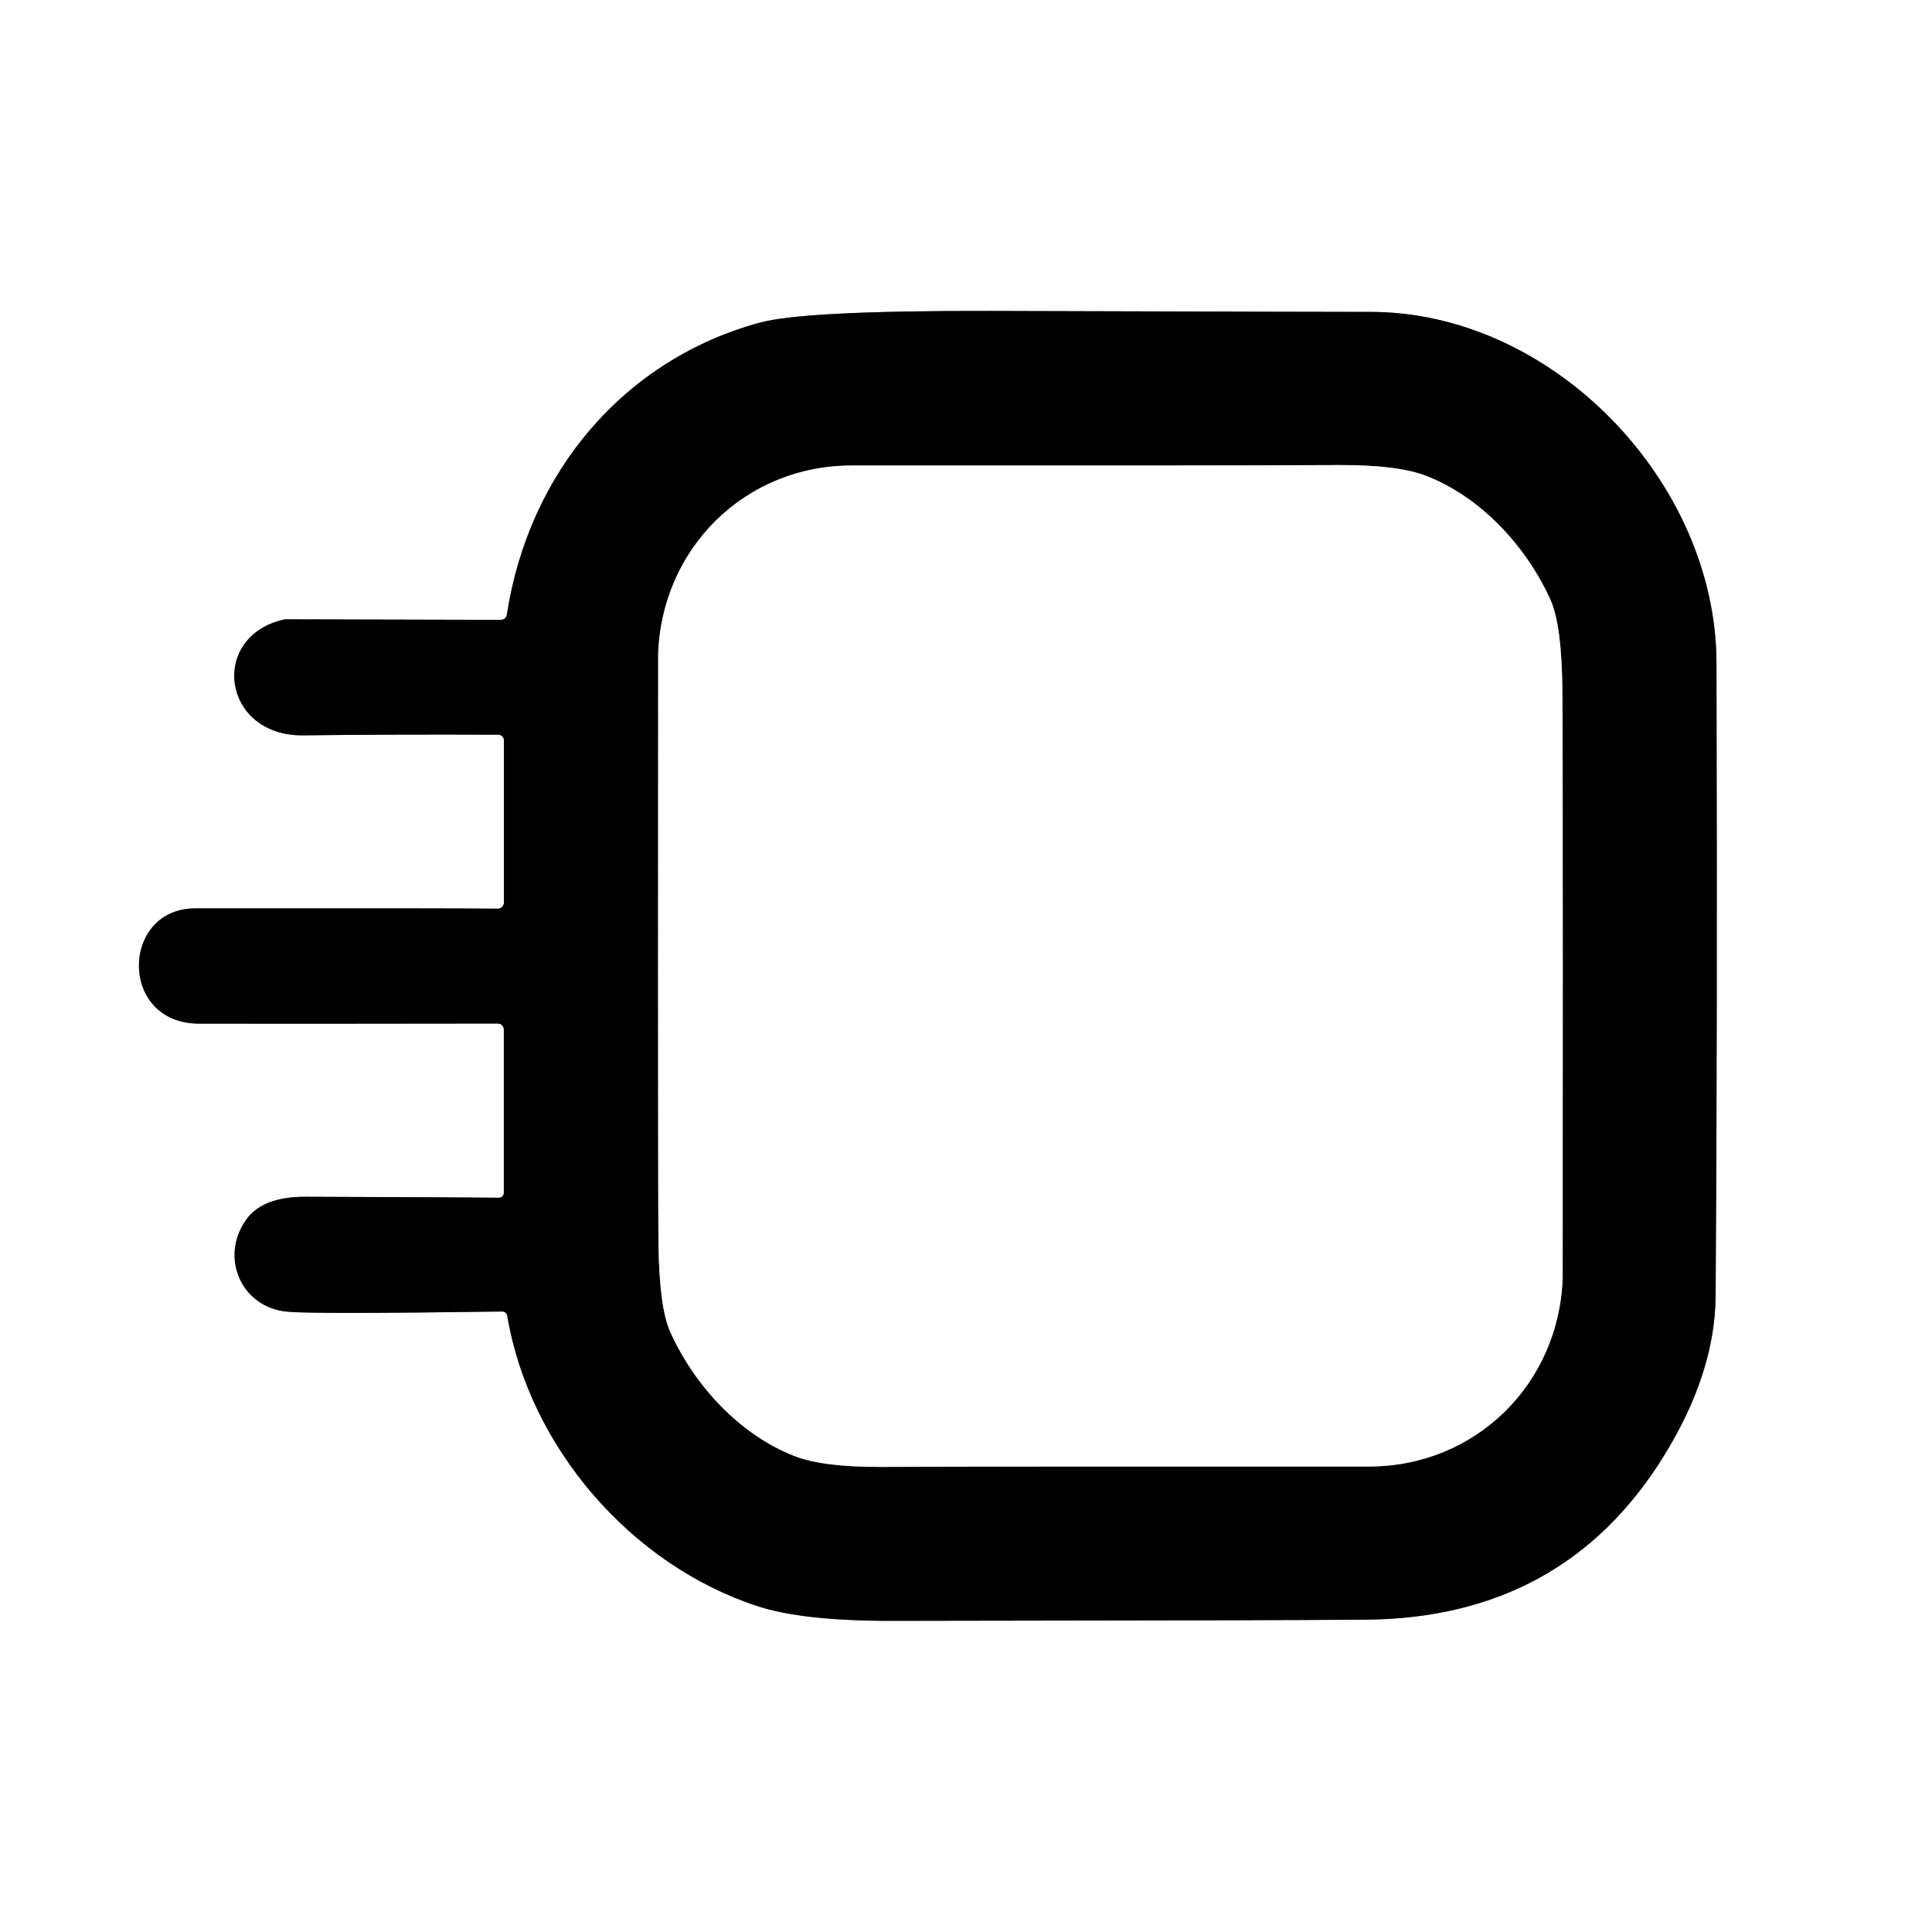
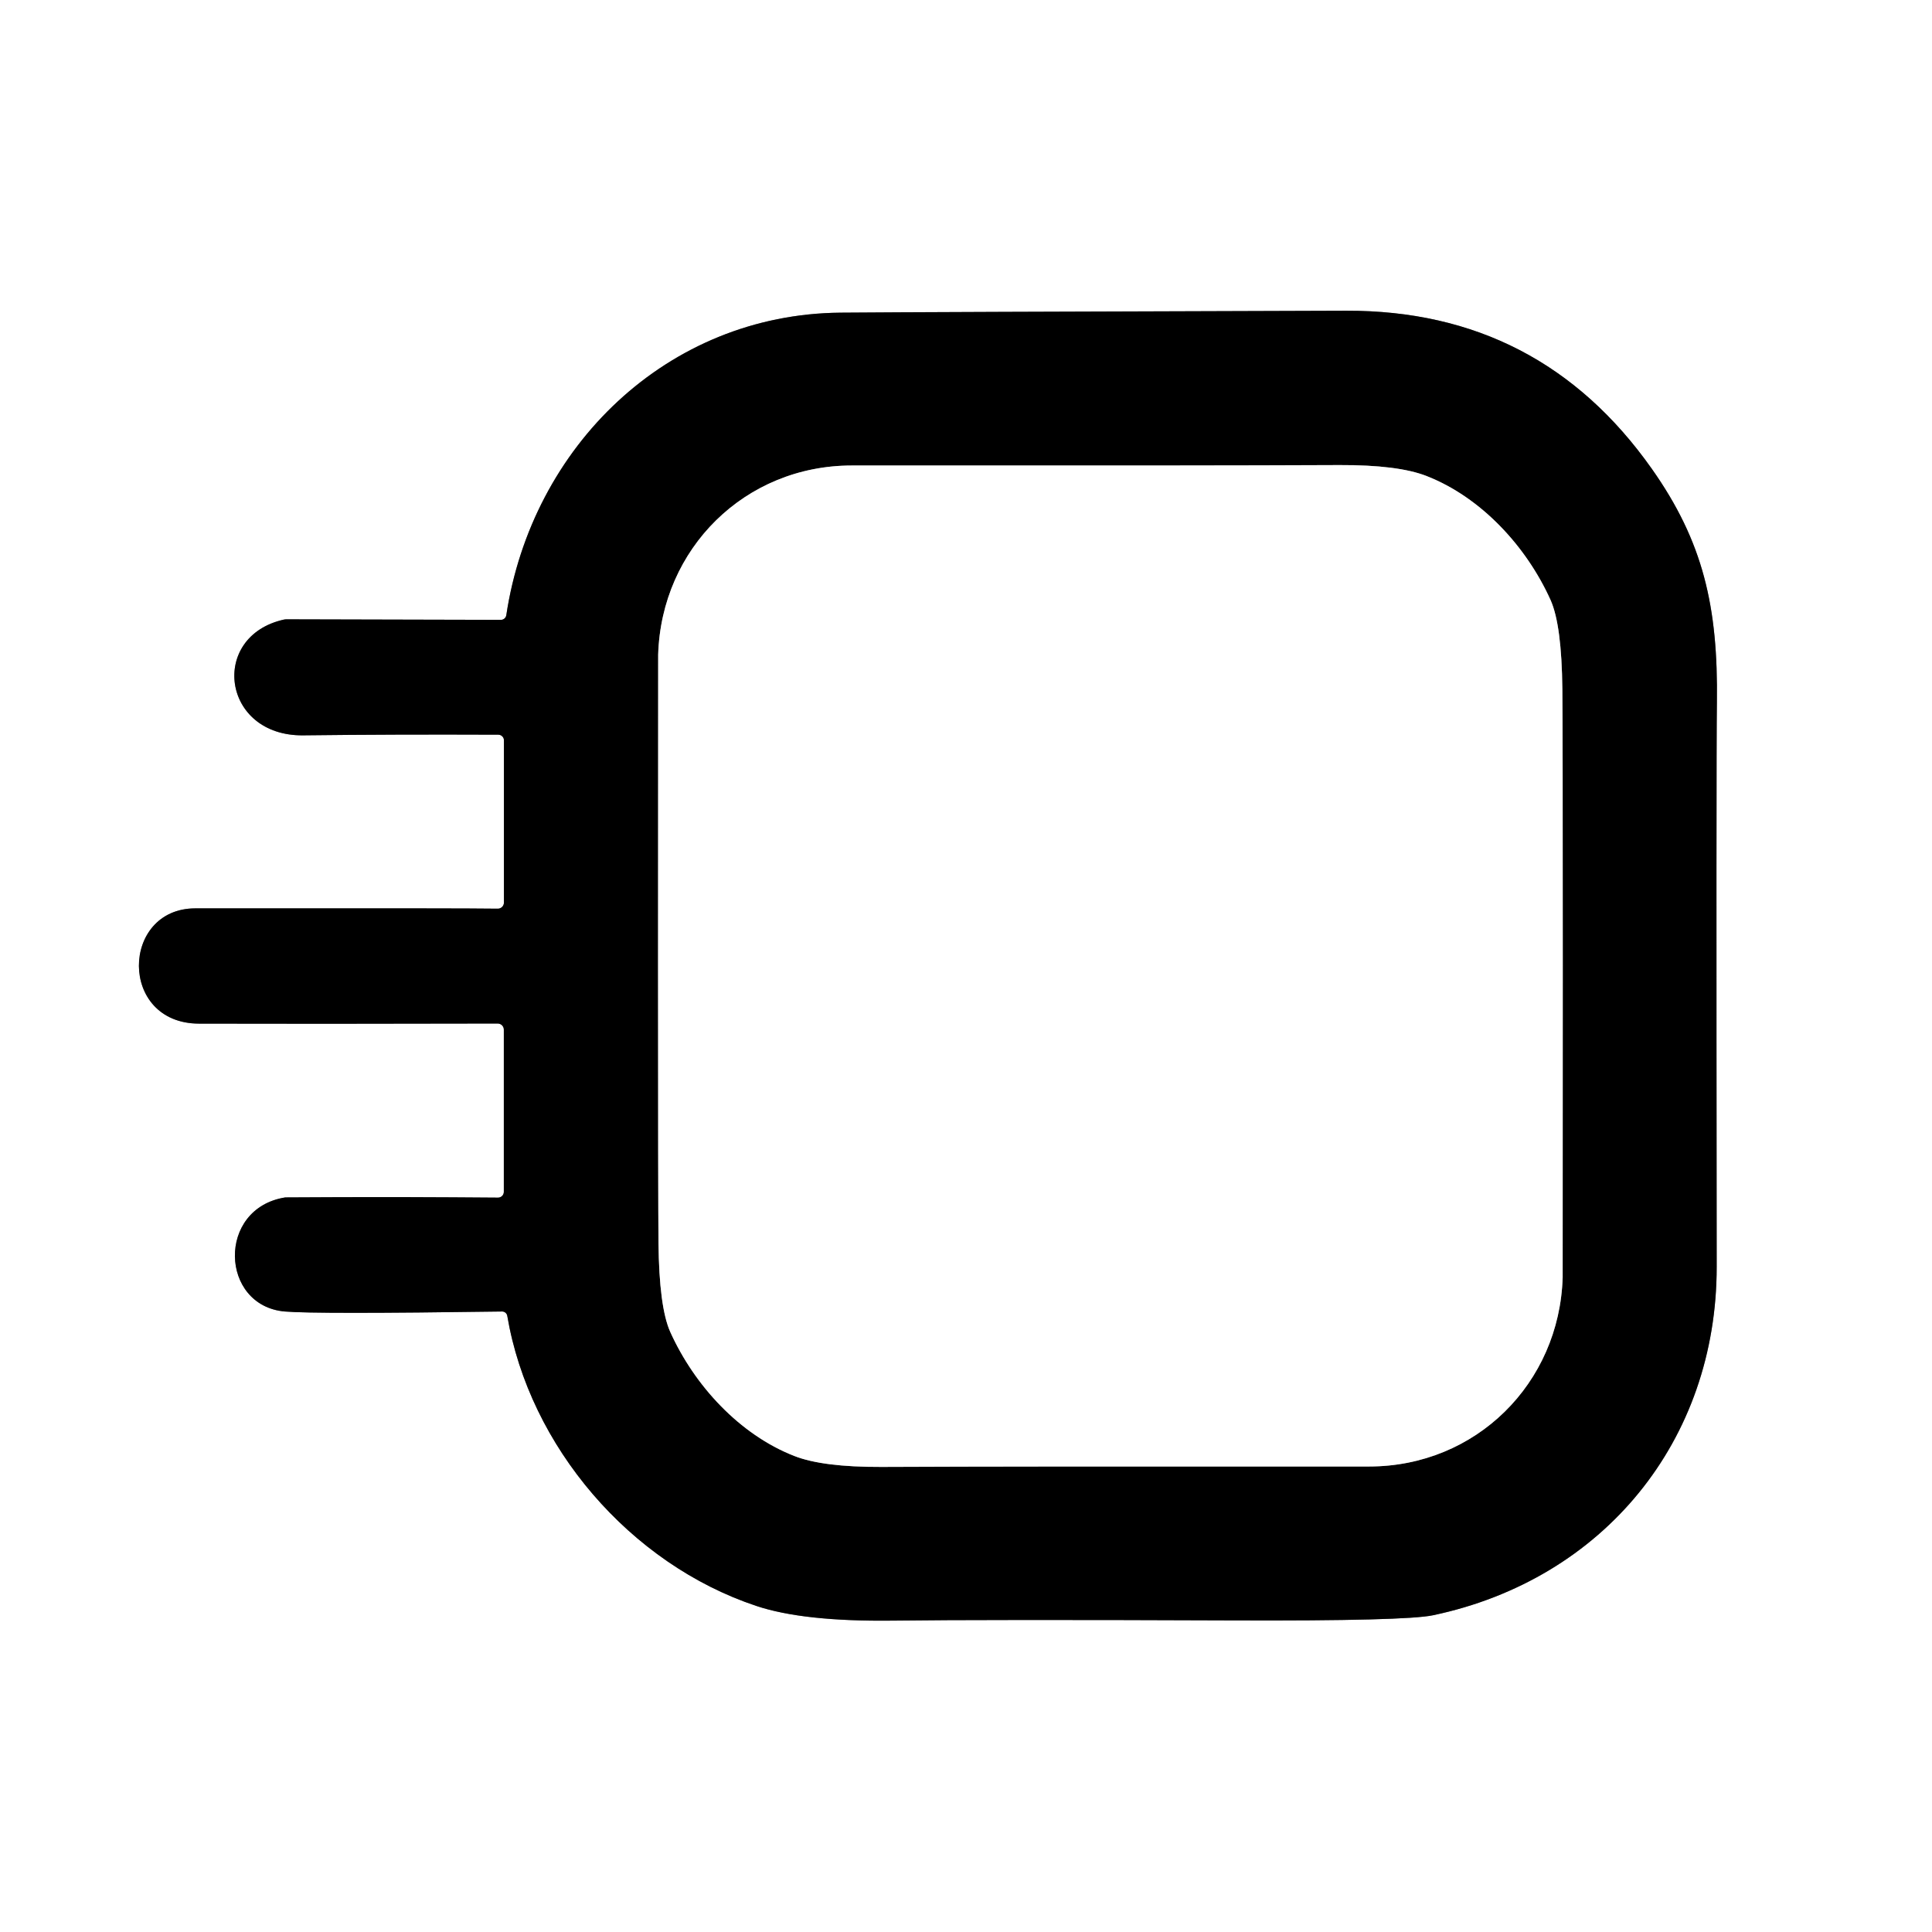
<svg xmlns="http://www.w3.org/2000/svg" version="1.1" viewBox="0.00 0.00 180.00 180.00" width="128" height="128">
  <g stroke-width="2.00" fill="none" stroke-linecap="butt">
-     <path stroke="#808080" vector-effect="non-scaling-stroke" d="   M 47.26 122.59   C 49.32 134.82 58.78 145.78 70.57 149.64   Q 74.78 151.02 83.06 151.01   Q 118.60 150.97 127.28 150.90   Q 145.63 150.74 154.96 135.74   Q 159.79 127.97 159.84 120.73   Q 160.01 97.20 159.92 61.75   C 159.88 44.85 144.59 28.95 127.50 29.06   Q 126.46 29.07 92.30 28.97   Q 74.98 28.93 70.83 30.05   C 58.14 33.48 49.25 44.03 47.22 57.28   A 0.56 0.56 0.0 0 1 46.67 57.75   L 26.65 57.70   A 1.06 0.96 -47.9 0 0 26.45 57.72   C 19.45 59.30 20.67 68.61 28.27 68.51   Q 36.68 68.41 46.43 68.45   A 0.53 0.52 0.6 0 1 46.95 68.97   L 46.95 84.09   A 0.57 0.57 0.0 0 1 46.37 84.66   Q 41.80 84.61 18.19 84.63   C 11.25 84.64 11.02 95.35 18.54 95.37   Q 26.16 95.39 46.38 95.36   A 0.56 0.56 0.0 0 1 46.94 95.92   L 46.94 111.13   A 0.46 0.46 0.0 0 1 46.48 111.59   Q 43.21 111.55 28.47 111.50   Q 24.50 111.49 22.97 113.59   C 20.44 117.07 22.42 121.81 26.78 122.21   Q 29.26 122.44 46.79 122.19   A 0.48 0.48 0.0 0 1 47.26 122.59" />
-     <path stroke="#808080" vector-effect="non-scaling-stroke" d="   M 61.31 90.00   Q 61.31 111.79 61.35 115.80   Q 61.41 121.76 62.44 124.08   C 64.69 129.08 68.91 133.66 74.00 135.65   Q 76.65 136.69 82.10 136.67   Q 94.62 136.61 127.55 136.63   C 137.50 136.63 145.29 128.90 145.59 119.01   Q 145.60 118.67 145.60 90.00   Q 145.60 68.21 145.56 64.20   Q 145.50 58.24 144.47 55.92   C 142.22 50.92 138.00 46.34 132.91 44.35   Q 130.26 43.31 124.81 43.33   Q 112.29 43.39 79.36 43.37   C 69.41 43.37 61.62 51.10 61.32 60.99   Q 61.31 61.32 61.31 90.00" />
+     <path stroke="#808080" vector-effect="non-scaling-stroke" d="   M 47.26 122.59   C 49.33 134.79 58.72 145.71 70.46 149.62   Q 74.86 151.09 83.14 150.99   Q 91.74 150.88 114.94 150.97   Q 130.96 151.03 133.51 150.49   C 149.42 147.14 159.96 134.21 159.94 118.00   Q 159.89 70.29 159.96 65.47   C 160.08 56.52 158.68 50.46 153.89 43.67   Q 143.46 28.90 125.44 28.95   Q 85.04 29.07 78.31 29.13   C 62.15 29.27 49.54 41.61 47.17 57.32   A 0.51 0.51 0.0 0 1 46.67 57.75   L 26.65 57.70   A 0.87 0.78 -48.2 0 0 26.47 57.72   C 19.47 59.26 20.65 68.61 28.27 68.51   Q 36.65 68.41 46.43 68.45   A 0.53 0.52 0.6 0 1 46.95 68.97   L 46.95 84.09   A 0.57 0.57 0.0 0 1 46.37 84.66   Q 43.47 84.61 18.19 84.63   C 11.25 84.64 11.02 95.35 18.54 95.37   Q 28.45 95.40 46.37 95.36   A 0.57 0.57 0.0 0 1 46.94 95.93   L 46.94 111.04   A 0.54 0.54 0.0 0 1 46.39 111.58   Q 37.65 111.51 30.93 111.54   Q 26.60 111.56 26.58 111.56   C 20.17 112.57 20.49 121.66 26.53 122.19   Q 29.39 122.44 46.78 122.19   A 0.49 0.48 -4.9 0 1 47.26 122.59" />
+     <path stroke="#808080" vector-effect="non-scaling-stroke" d="   M 61.31 90.00   Q 61.31 111.79 61.35 115.80   Q 61.41 121.76 62.44 124.08   C 64.69 129.08 68.91 133.66 74.00 135.65   Q 76.65 136.69 82.10 136.67   Q 94.81 136.61 127.55 136.63   C 137.50 136.63 145.29 128.90 145.59 119.01   Q 145.60 118.68 145.60 90.00   Q 145.60 68.21 145.56 64.20   Q 145.50 58.24 144.47 55.92   C 142.22 50.92 138.00 46.34 132.91 44.35   Q 130.26 43.31 124.81 43.33   Q 112.10 43.39 79.36 43.37   C 69.41 43.37 61.62 51.10 61.32 60.99   Q 61.31 61.32 61.31 90.00" />
  </g>
-   <path fill="#ffffff" d="   M 180.00 0.00   L 180.00 180.00   L 0.00 180.00   L 0.00 0.00   L 180.00 0.00   Z   M 47.26 122.59   C 49.32 134.82 58.78 145.78 70.57 149.64   Q 74.78 151.02 83.06 151.01   Q 118.60 150.97 127.28 150.90   Q 145.63 150.74 154.96 135.74   Q 159.79 127.97 159.84 120.73   Q 160.01 97.20 159.92 61.75   C 159.88 44.85 144.59 28.95 127.50 29.06   Q 126.46 29.07 92.30 28.97   Q 74.98 28.93 70.83 30.05   C 58.14 33.48 49.25 44.03 47.22 57.28   A 0.56 0.56 0.0 0 1 46.67 57.75   L 26.65 57.70   A 1.06 0.96 -47.9 0 0 26.45 57.72   C 19.45 59.30 20.67 68.61 28.27 68.51   Q 36.68 68.41 46.43 68.45   A 0.53 0.52 0.6 0 1 46.95 68.97   L 46.95 84.09   A 0.57 0.57 0.0 0 1 46.37 84.66   Q 41.80 84.61 18.19 84.63   C 11.25 84.64 11.02 95.35 18.54 95.37   Q 26.16 95.39 46.38 95.36   A 0.56 0.56 0.0 0 1 46.94 95.92   L 46.94 111.13   A 0.46 0.46 0.0 0 1 46.48 111.59   Q 43.21 111.55 28.47 111.50   Q 24.50 111.49 22.97 113.59   C 20.44 117.07 22.42 121.81 26.78 122.21   Q 29.26 122.44 46.79 122.19   A 0.48 0.48 0.0 0 1 47.26 122.59   Z" />
-   <path fill="#000000" d="   M 46.79 122.19   Q 29.26 122.44 26.78 122.21   C 22.42 121.81 20.44 117.07 22.97 113.59   Q 24.50 111.49 28.47 111.50   Q 43.21 111.55 46.48 111.59   A 0.46 0.46 0.0 0 0 46.94 111.13   L 46.94 95.92   A 0.56 0.56 0.0 0 0 46.38 95.36   Q 26.16 95.39 18.54 95.37   C 11.02 95.35 11.25 84.64 18.19 84.63   Q 41.80 84.61 46.37 84.66   A 0.57 0.57 0.0 0 0 46.95 84.09   L 46.95 68.97   A 0.53 0.52 0.6 0 0 46.43 68.45   Q 36.68 68.41 28.27 68.51   C 20.67 68.61 19.45 59.30 26.45 57.72   A 1.06 0.96 -47.9 0 1 26.65 57.70   L 46.67 57.75   A 0.56 0.56 0.0 0 0 47.22 57.28   C 49.25 44.03 58.14 33.48 70.83 30.05   Q 74.98 28.93 92.30 28.97   Q 126.46 29.07 127.50 29.06   C 144.59 28.95 159.88 44.85 159.92 61.75   Q 160.01 97.20 159.84 120.73   Q 159.79 127.97 154.96 135.74   Q 145.63 150.74 127.28 150.90   Q 118.60 150.97 83.06 151.01   Q 74.78 151.02 70.57 149.64   C 58.78 145.78 49.32 134.82 47.26 122.59   A 0.48 0.48 0.0 0 0 46.79 122.19   Z   M 61.31 90.00   Q 61.31 111.79 61.35 115.80   Q 61.41 121.76 62.44 124.08   C 64.69 129.08 68.91 133.66 74.00 135.65   Q 76.65 136.69 82.10 136.67   Q 94.62 136.61 127.55 136.63   C 137.50 136.63 145.29 128.90 145.59 119.01   Q 145.60 118.67 145.60 90.00   Q 145.60 68.21 145.56 64.20   Q 145.50 58.24 144.47 55.92   C 142.22 50.92 138.00 46.34 132.91 44.35   Q 130.26 43.31 124.81 43.33   Q 112.29 43.39 79.36 43.37   C 69.41 43.37 61.62 51.10 61.32 60.99   Q 61.31 61.32 61.31 90.00   Z" />
-   <path fill="#ffffff" d="   M 145.60 90.00   Q 145.60 118.67 145.59 119.01   C 145.29 128.90 137.50 136.63 127.55 136.63   Q 94.62 136.61 82.10 136.67   Q 76.65 136.69 74.00 135.65   C 68.91 133.66 64.69 129.08 62.44 124.08   Q 61.41 121.76 61.35 115.80   Q 61.31 111.79 61.31 90.00   Q 61.31 61.32 61.32 60.99   C 61.62 51.10 69.41 43.37 79.36 43.37   Q 112.29 43.39 124.81 43.33   Q 130.26 43.31 132.91 44.35   C 138.00 46.34 142.22 50.92 144.47 55.92   Q 145.50 58.24 145.56 64.20   Q 145.60 68.21 145.60 90.00   Z" />
+   <path fill="#ffffff" d="   M 180.00 0.00   L 180.00 180.00   L 0.00 180.00   L 0.00 0.00   L 180.00 0.00   Z   M 47.26 122.59   C 49.33 134.79 58.72 145.71 70.46 149.62   Q 74.86 151.09 83.14 150.99   Q 91.74 150.88 114.94 150.97   Q 130.96 151.03 133.51 150.49   C 149.42 147.14 159.96 134.21 159.94 118.00   Q 159.89 70.29 159.96 65.47   C 160.08 56.52 158.68 50.46 153.89 43.67   Q 143.46 28.90 125.44 28.95   Q 85.04 29.07 78.31 29.13   C 62.15 29.27 49.54 41.61 47.17 57.32   A 0.51 0.51 0.0 0 1 46.67 57.75   L 26.65 57.70   A 0.87 0.78 -48.2 0 0 26.47 57.72   C 19.47 59.26 20.65 68.61 28.27 68.51   Q 36.65 68.41 46.43 68.45   A 0.53 0.52 0.6 0 1 46.95 68.97   L 46.95 84.09   A 0.57 0.57 0.0 0 1 46.37 84.66   Q 43.47 84.61 18.19 84.63   C 11.25 84.64 11.02 95.35 18.54 95.37   Q 28.45 95.40 46.37 95.36   A 0.57 0.57 0.0 0 1 46.94 95.93   L 46.94 111.04   A 0.54 0.54 0.0 0 1 46.39 111.58   Q 37.65 111.51 30.93 111.54   Q 26.60 111.56 26.58 111.56   C 20.17 112.57 20.49 121.66 26.53 122.19   Q 29.39 122.44 46.78 122.19   A 0.49 0.48 -4.9 0 1 47.26 122.59   Z" />
+   <path fill="#000000" d="   M 46.78 122.19   Q 29.39 122.44 26.53 122.19   C 20.49 121.66 20.17 112.57 26.58 111.56   Q 26.60 111.56 30.93 111.54   Q 37.65 111.51 46.39 111.58   A 0.54 0.54 0.0 0 0 46.94 111.04   L 46.94 95.93   A 0.57 0.57 0.0 0 0 46.37 95.36   Q 28.45 95.40 18.54 95.37   C 11.02 95.35 11.25 84.64 18.19 84.63   Q 43.47 84.61 46.37 84.66   A 0.57 0.57 0.0 0 0 46.95 84.09   L 46.95 68.97   A 0.53 0.52 0.6 0 0 46.43 68.45   Q 36.65 68.41 28.27 68.51   C 20.65 68.61 19.47 59.26 26.47 57.72   A 0.87 0.78 -48.2 0 1 26.65 57.70   L 46.67 57.75   A 0.51 0.51 0.0 0 0 47.17 57.32   C 49.54 41.61 62.15 29.27 78.31 29.13   Q 85.04 29.07 125.44 28.95   Q 143.46 28.90 153.89 43.67   C 158.68 50.46 160.08 56.52 159.96 65.47   Q 159.89 70.29 159.94 118.00   C 159.96 134.21 149.42 147.14 133.51 150.49   Q 130.96 151.03 114.94 150.97   Q 91.74 150.88 83.14 150.99   Q 74.86 151.09 70.46 149.62   C 58.72 145.71 49.33 134.79 47.26 122.59   A 0.49 0.48 -4.9 0 0 46.78 122.19   Z   M 61.31 90.00   Q 61.31 111.79 61.35 115.80   Q 61.41 121.76 62.44 124.08   C 64.69 129.08 68.91 133.66 74.00 135.65   Q 76.65 136.69 82.10 136.67   Q 94.81 136.61 127.55 136.63   C 137.50 136.63 145.29 128.90 145.59 119.01   Q 145.60 118.68 145.60 90.00   Q 145.60 68.21 145.56 64.20   Q 145.50 58.24 144.47 55.92   C 142.22 50.92 138.00 46.34 132.91 44.35   Q 130.26 43.31 124.81 43.33   Q 112.10 43.39 79.36 43.37   C 69.41 43.37 61.62 51.10 61.32 60.99   Q 61.31 61.32 61.31 90.00   Z" />
+   <path fill="#ffffff" d="   M 145.60 90.00   Q 145.60 118.68 145.59 119.01   C 145.29 128.90 137.50 136.63 127.55 136.63   Q 94.81 136.61 82.10 136.67   Q 76.65 136.69 74.00 135.65   C 68.91 133.66 64.69 129.08 62.44 124.08   Q 61.41 121.76 61.35 115.80   Q 61.31 111.79 61.31 90.00   Q 61.31 61.32 61.32 60.99   C 61.62 51.10 69.41 43.37 79.36 43.37   Q 112.10 43.39 124.81 43.33   Q 130.26 43.31 132.91 44.35   C 138.00 46.34 142.22 50.92 144.47 55.92   Q 145.50 58.24 145.56 64.20   Q 145.60 68.21 145.60 90.00   Z" />
</svg>
